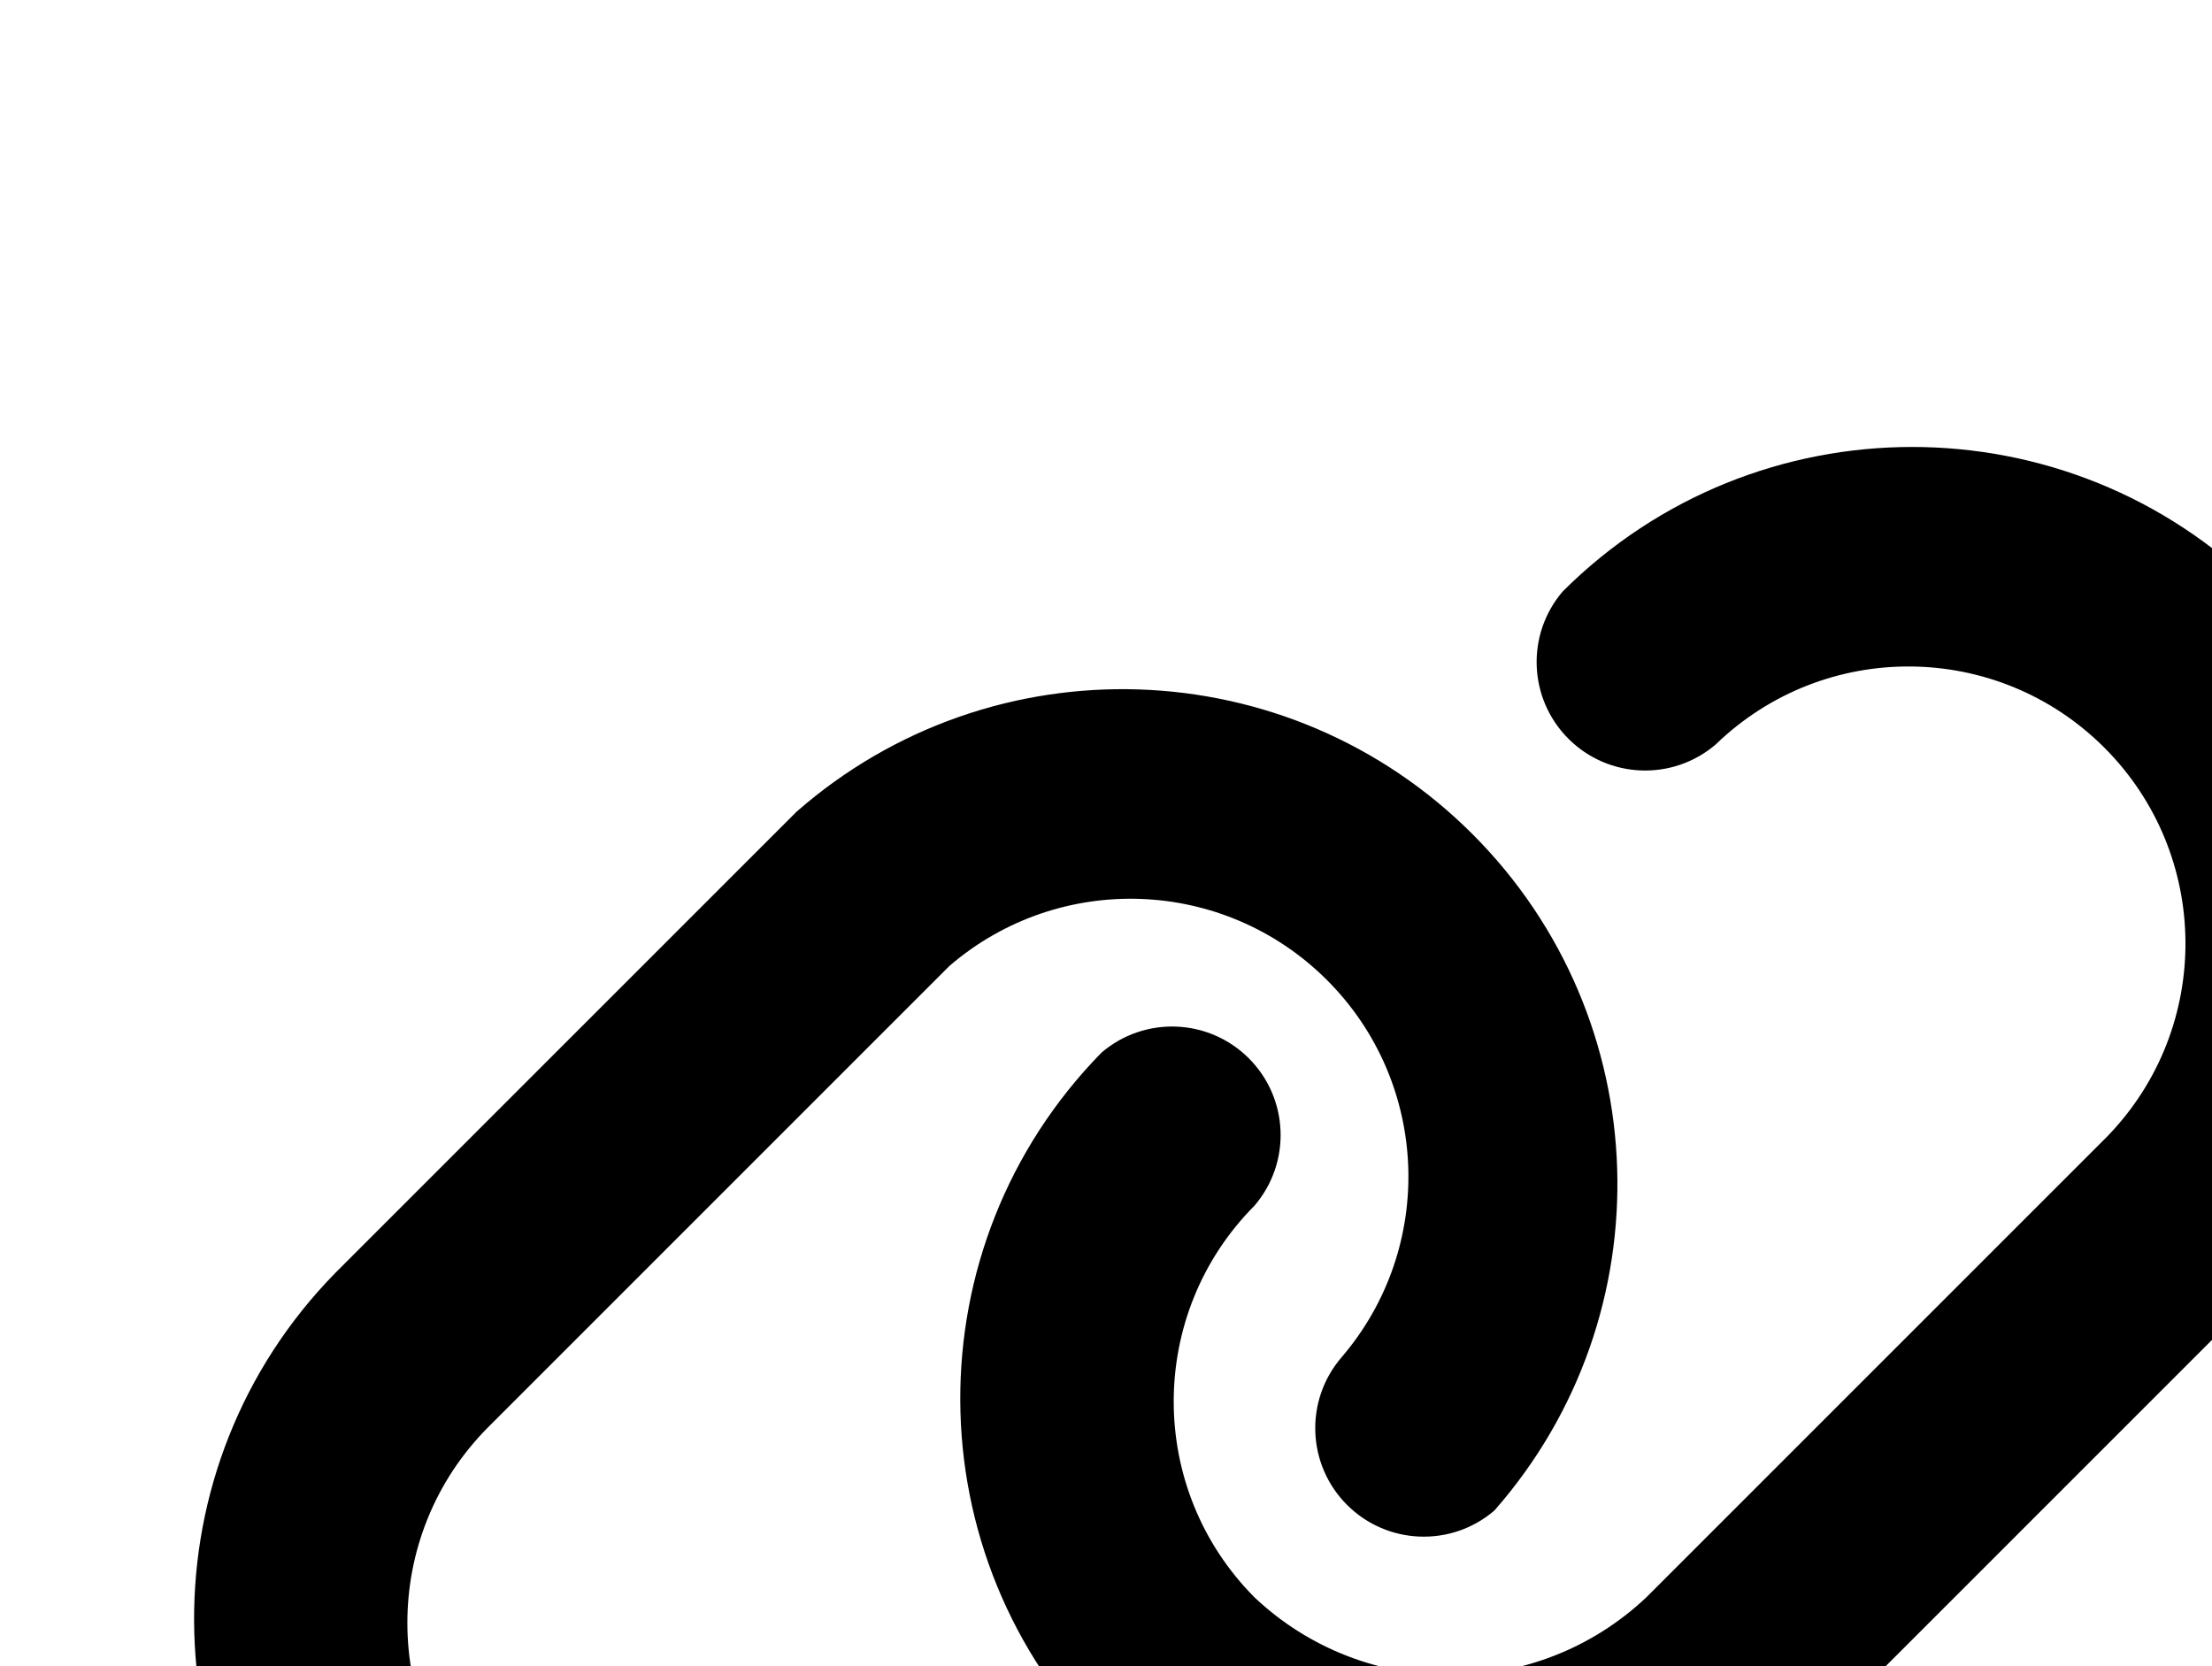
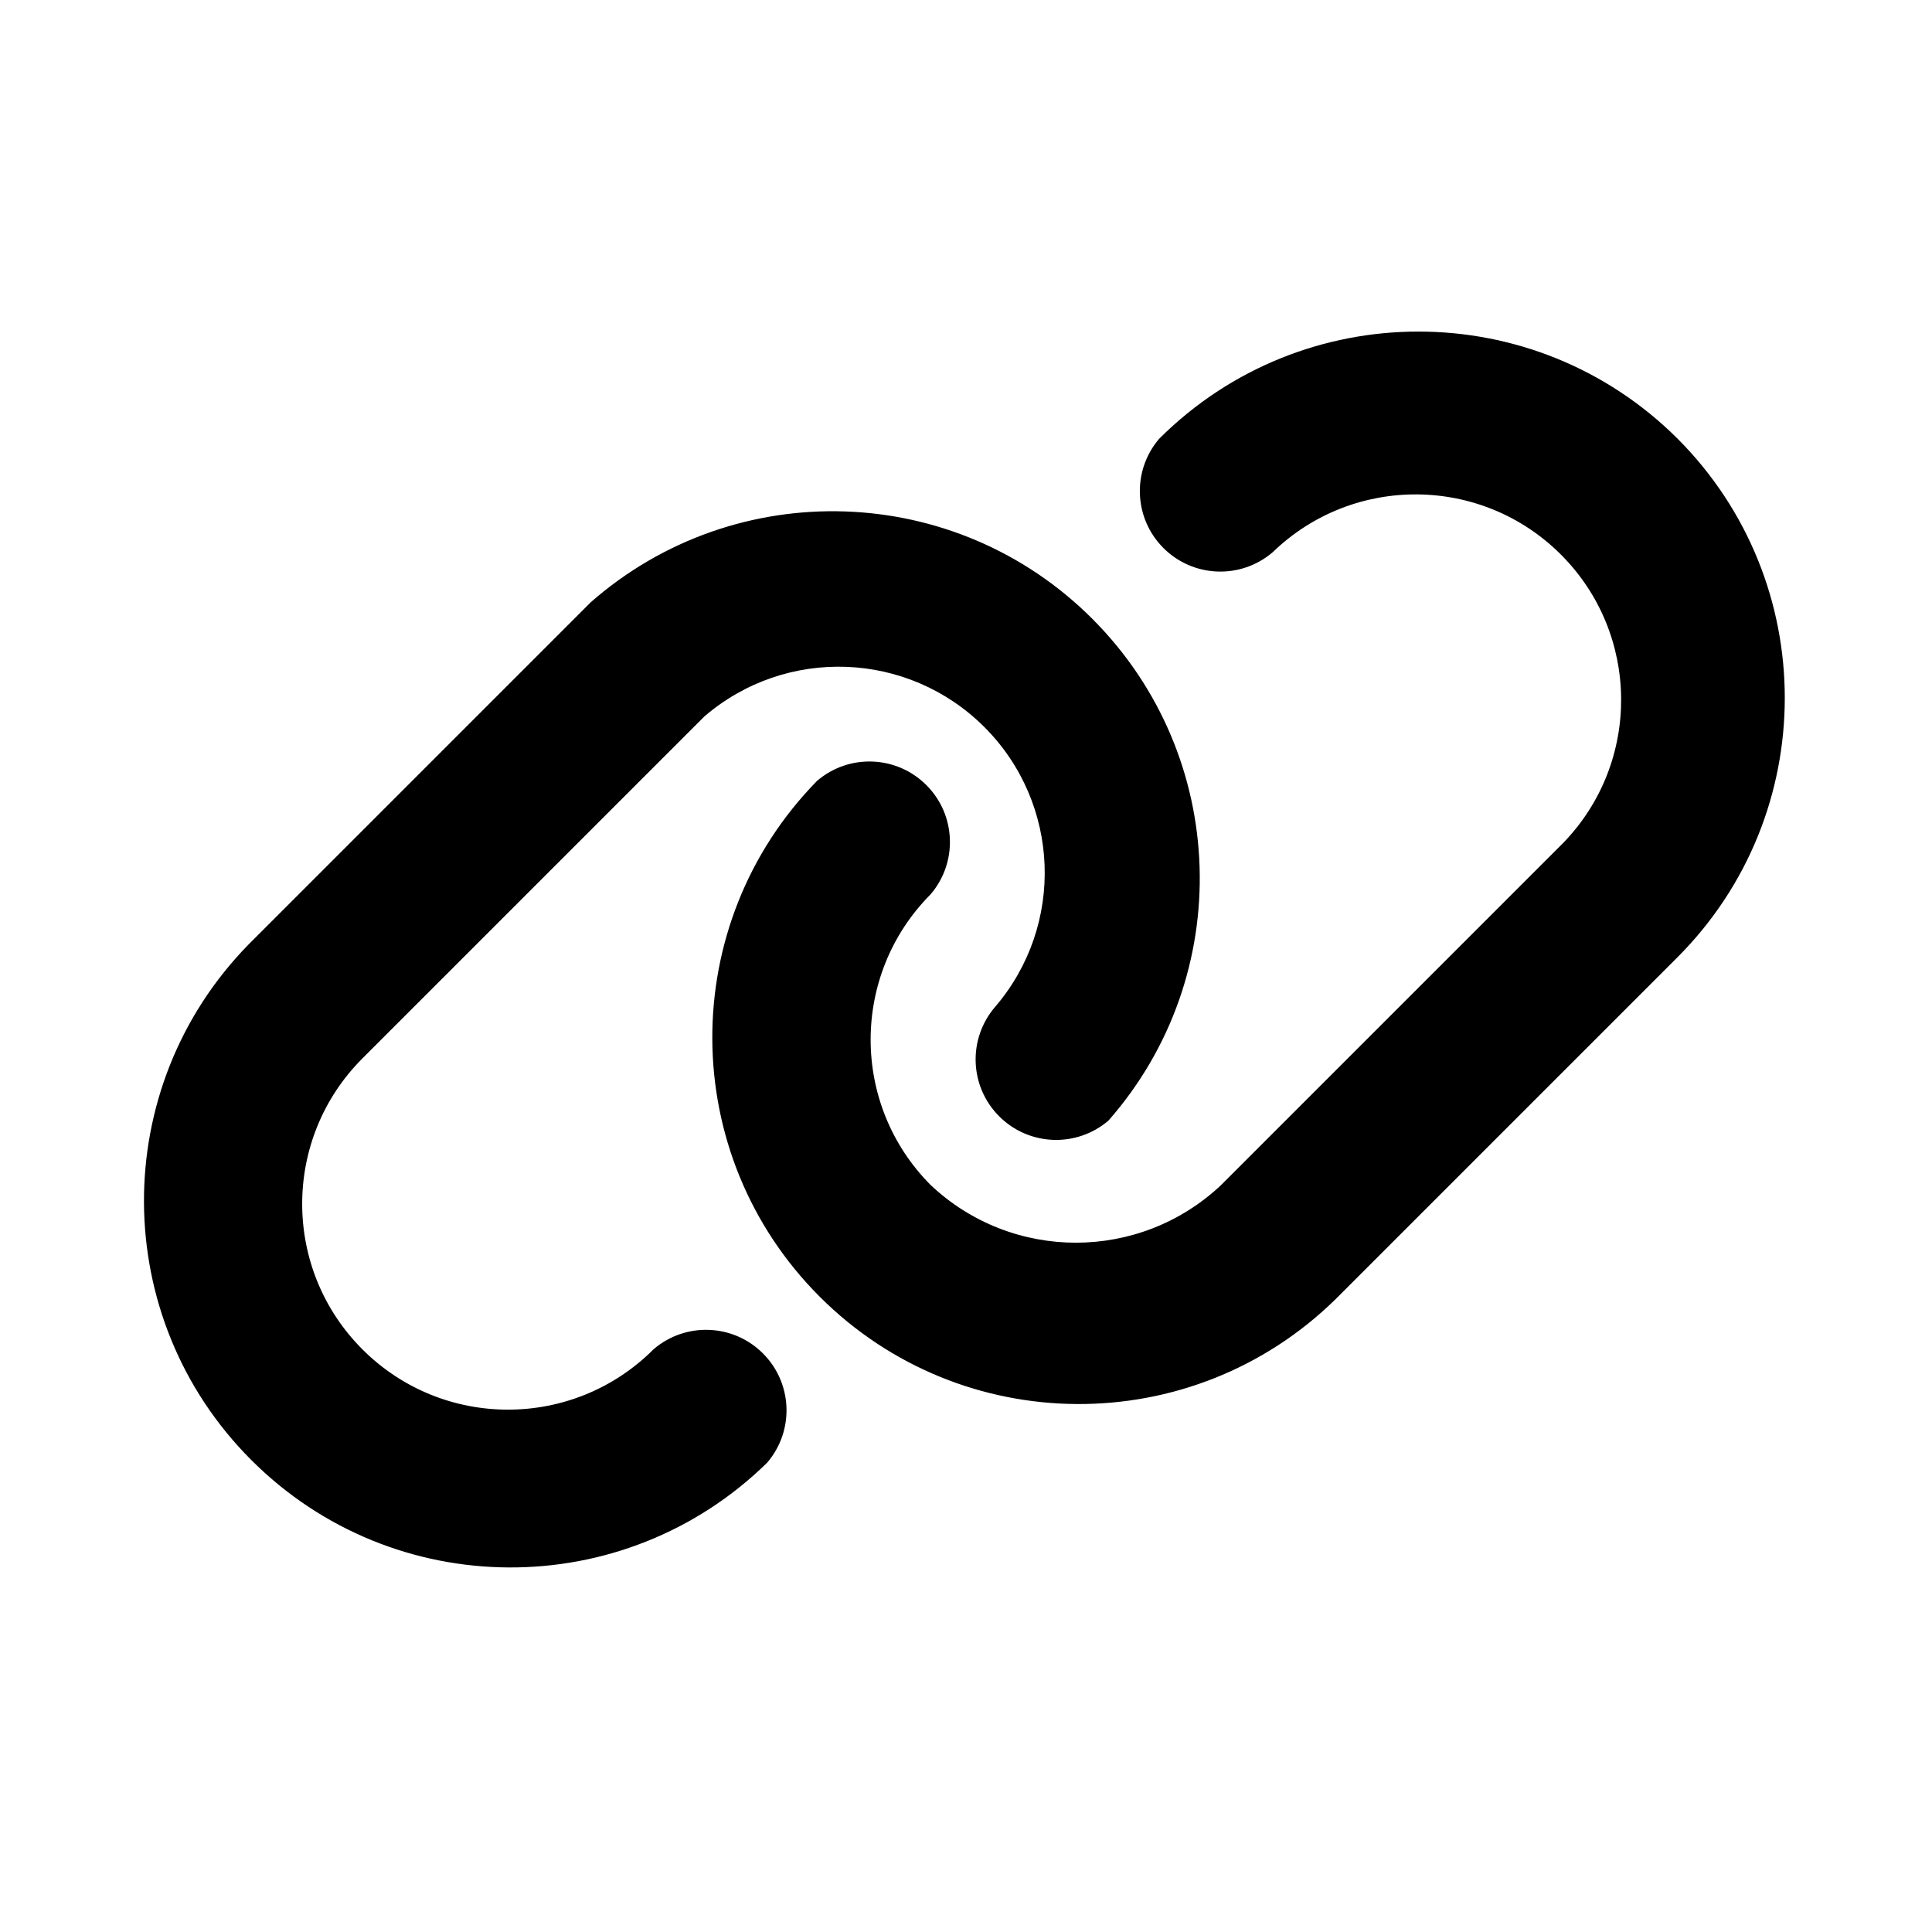
- <svg xmlns="http://www.w3.org/2000/svg" viewbox="0 0 24 24">
+ <svg xmlns="http://www.w3.org/2000/svg" viewBox="0 0 24 24">
  <path class="icon__shape" fill="currentColor" fill-rule="nonzero" d="M8.12 16.76a2.556 2.556 0 1 1-3.62-3.61L8.75 8.9a2.56 2.56 0 0 1 3.61 3.61 1 1 0 0 0 1.41 1.41 4.56 4.56 0 0 0-6.43-6.44l-4.25 4.25a4.554 4.554 0 0 0 6.44 6.44 1 1 0 0 0-1.41-1.41zM20.84 5.45a4.56 4.56 0 0 0-6.44 0 1 1 0 0 0 1.41 1.41 2.553 2.553 0 0 1 3.61 3.61l-4.25 4.25a2.63 2.63 0 0 1-3.61 0 2.56 2.56 0 0 1 0-3.61 1 1 0 0 0-1.41-1.41 4.554 4.554 0 0 0 6.44 6.44l4.25-4.25a4.56 4.56 0 0 0 0-6.44z" />
</svg>
